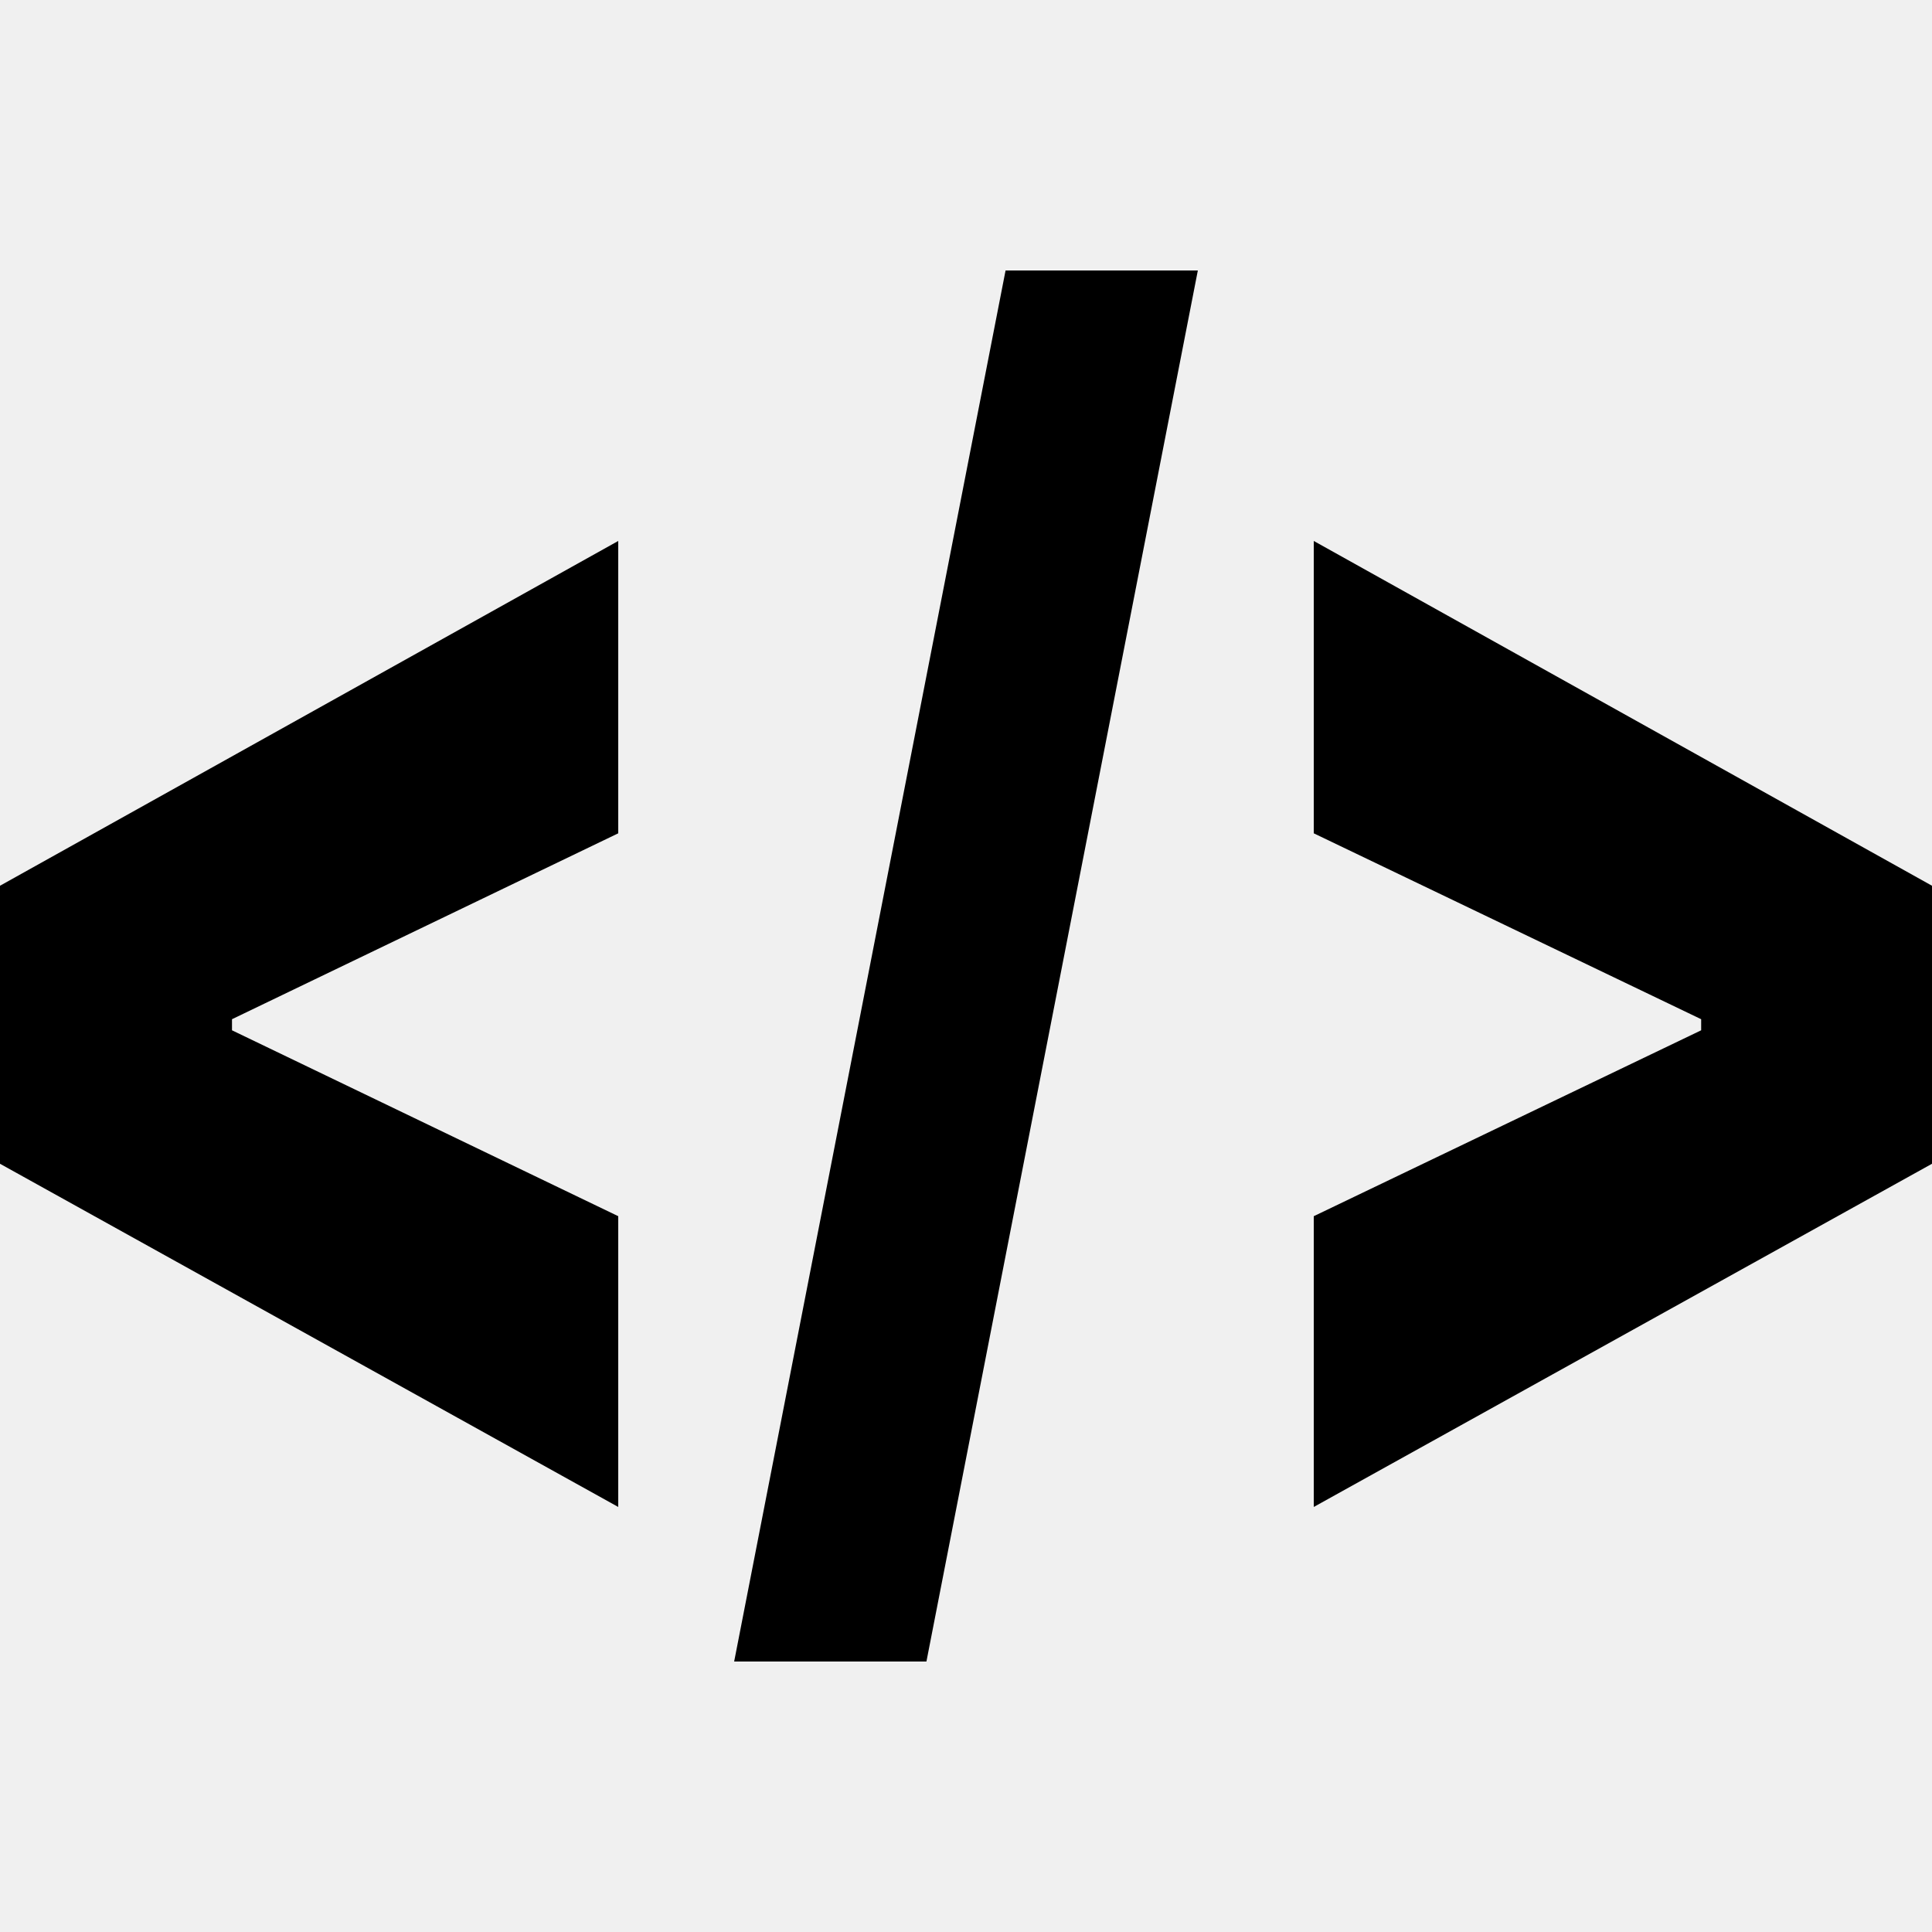
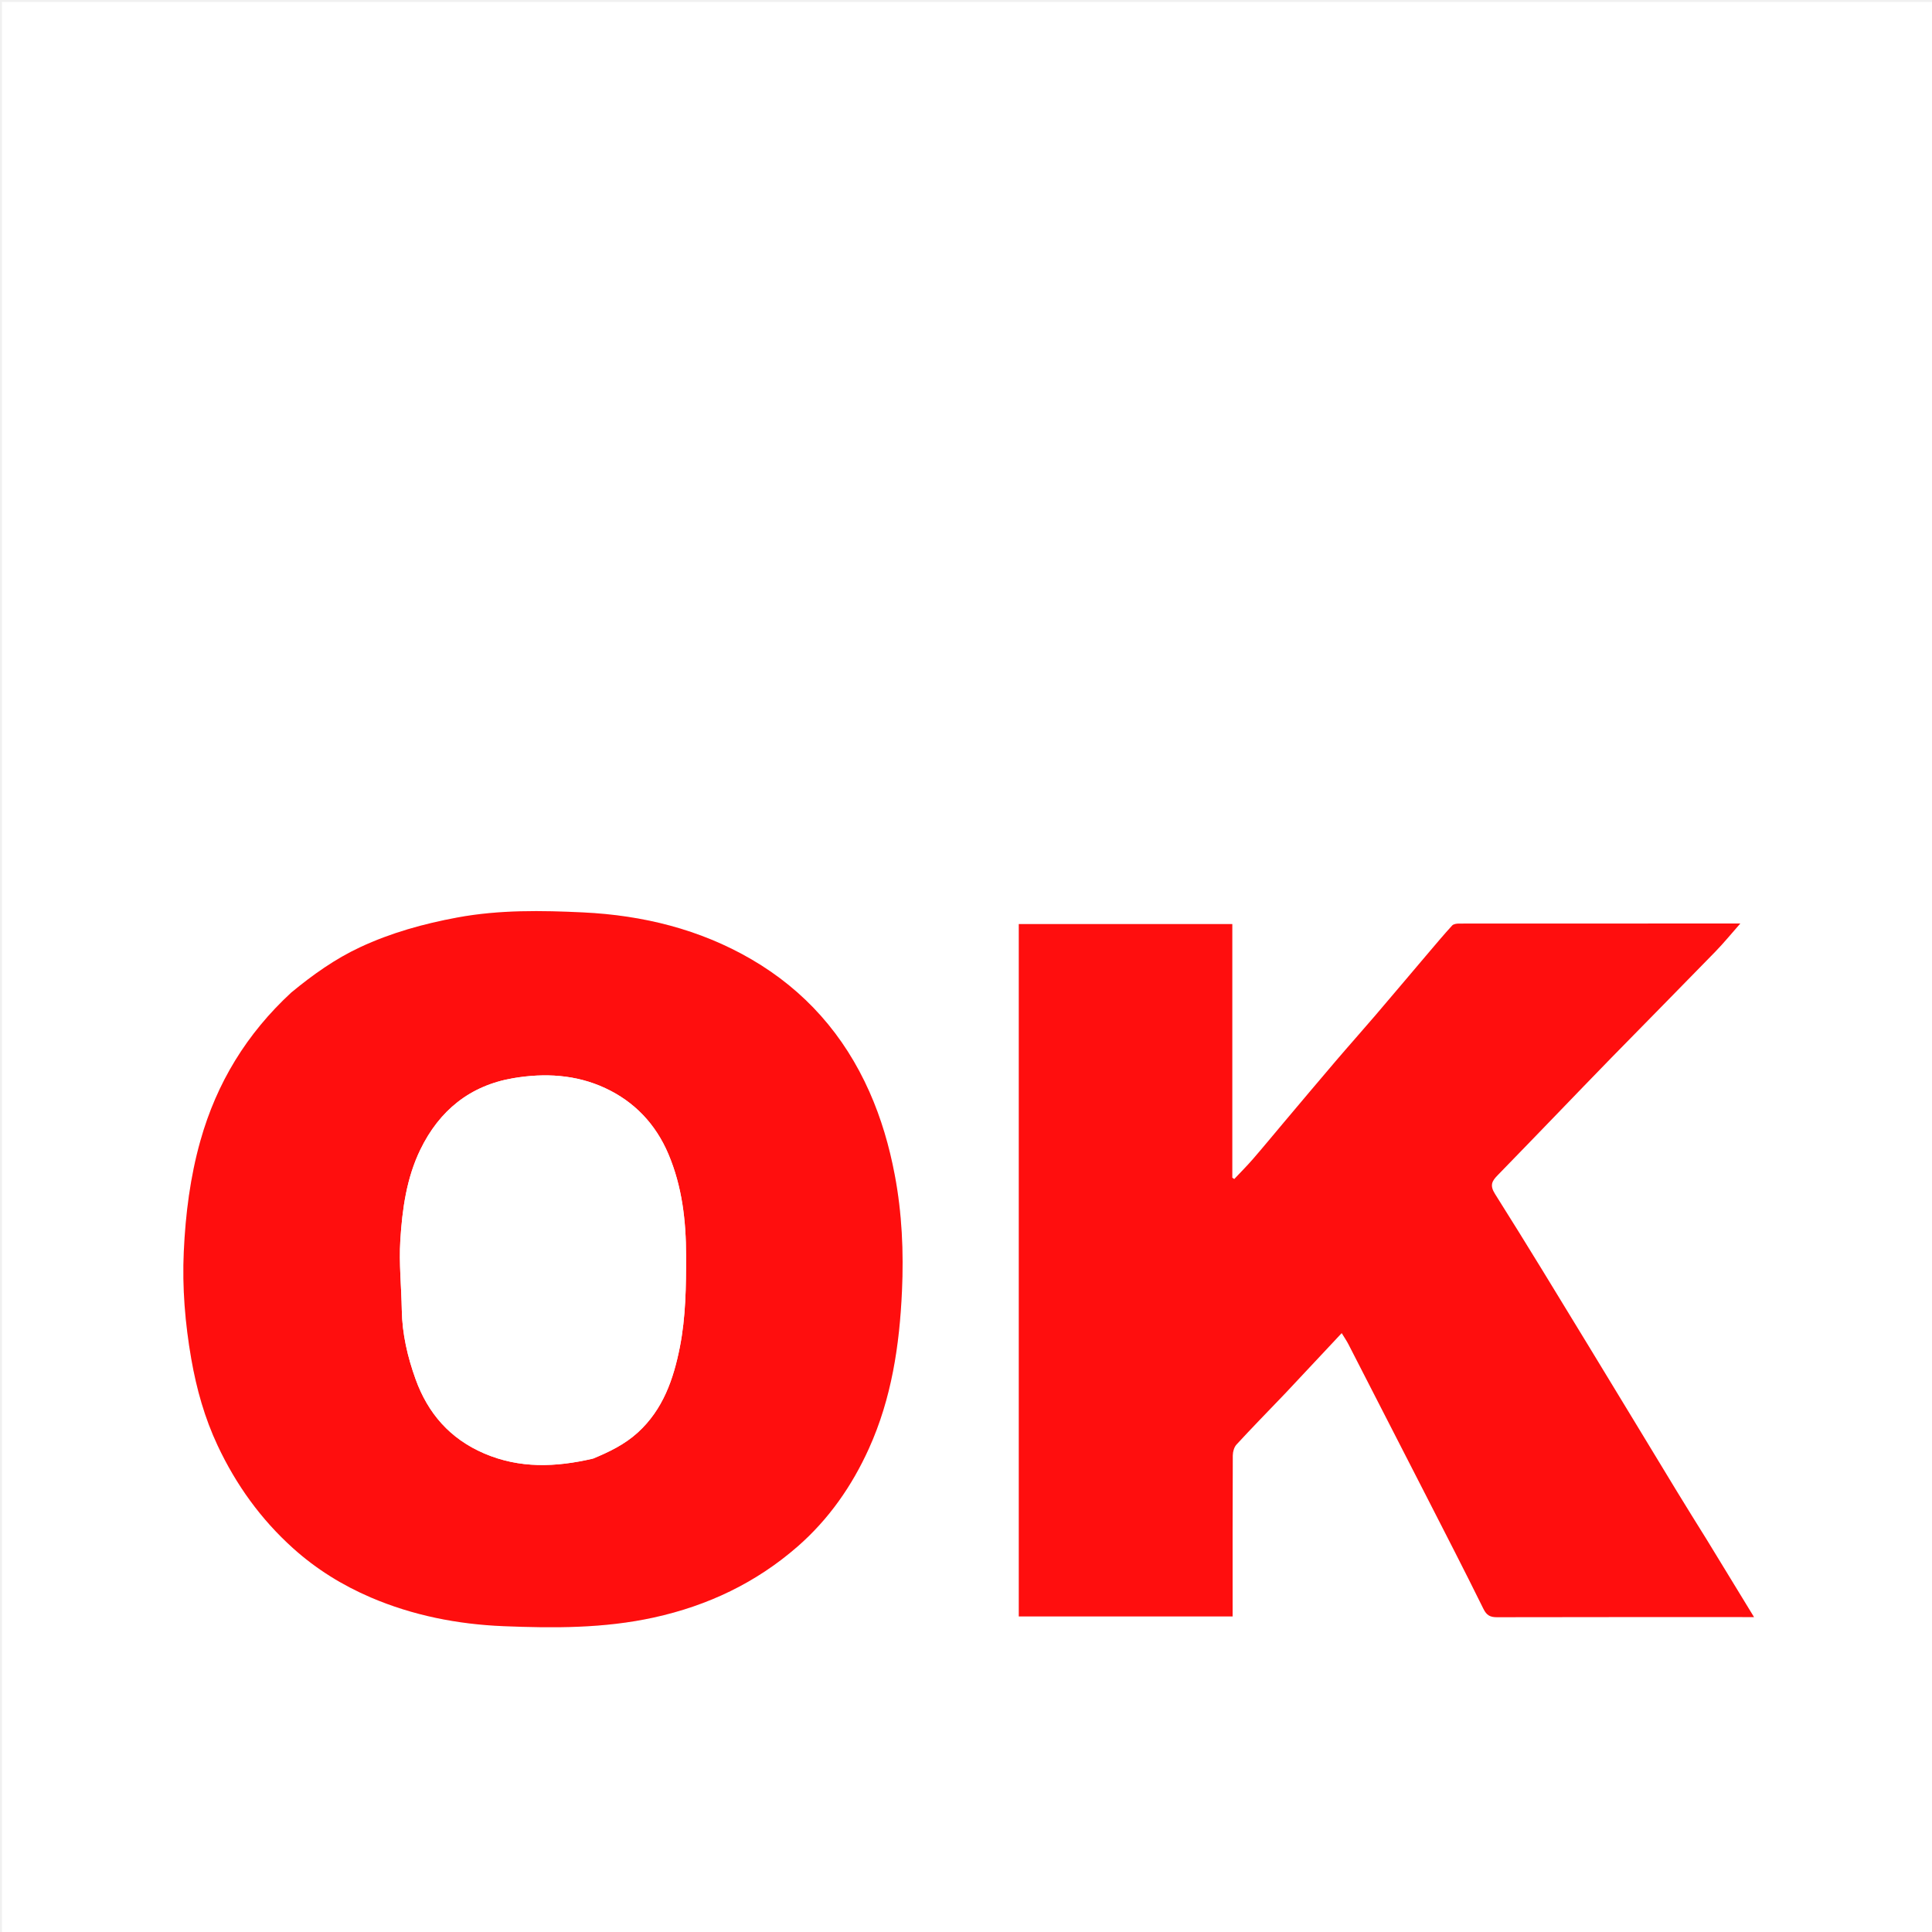
- <svg xmlns="http://www.w3.org/2000/svg" width="50px" height="50px" viewBox="0 0 50 50" version="1.1">
-   <g stroke="none" stroke-width="1" fill="none" fill-rule="evenodd">
-     <polygon fill="#000000" fill-rule="nonzero" points="0 30.118 0 22.923 16 14 16 21.566 6.004 26.377 6.004 26.664 16 31.475 16 39" />
-     <polygon fill="#000000" fill-rule="nonzero" points="31 7 23.976 43 19 43 26.024 7" />
-     <polygon fill="#000000" fill-rule="nonzero" points="50 30.118 34 39 34 31.475 44.026 26.664 44.026 26.377 34 21.566 34 14 50 22.923" />
-   </g>
-   <style>
-         polygon { fill: #000; }
-         @media (prefers-color-scheme: dark) {
-             polygon { fill: #FFF; }
-         }
-     </style>
+ <svg xmlns="http://www.w3.org/2000/svg" version="1.1" id="Layer_1" x="0px" y="0px" width="100%" viewBox="0 0 1000 1000" enable-background="new 0 0 1000 1000" xml:space="preserve">
+   <path fill="#FFFFFF" opacity="1" stroke="none" d=" M939,1001   C626,1001 313.5,1001 1,1001   C1,667.667 1,334.333 1,1   C334.333,1 667.667,1 1001,1   C1001,334.333 1001,667.667 1001,1001   C980.5,1001 960,1001 939,1001  M883.053,796.406   C878.038,788.285 872.975,780.193 868.016,772.038   C852.797,747.014 837.663,721.939 822.412,696.935   C806.319,670.55 790.312,644.108 773.808,617.982   C770.959,613.47 772.276,611.273 775.152,608.323   C785.234,597.98 795.256,587.581 805.298,577.199   C814.876,567.297 824.403,557.345 834.034,547.496   C851.938,529.185 869.948,510.979 887.807,492.625   C892.247,488.062 896.28,483.103 900.787,478   C851.877,478 803.545,477.993 755.213,478.041   C753.996,478.042 752.352,478.259 751.635,479.042   C747.428,483.638 743.417,488.413 739.381,493.162   C730.147,504.024 720.974,514.938 711.704,525.77   C704.977,533.633 698.077,541.349 691.357,549.218   C682.315,559.807 673.367,570.476 664.387,581.119   C659.106,587.378 653.91,593.709 648.547,599.895   C645.448,603.469 642.092,606.818 638.852,610.269   C638.513,610.045 638.174,609.821 637.836,609.597   C637.836,565.838 637.836,522.078 637.836,478.293   C600.733,478.293 564.001,478.293 527.318,478.293   C527.318,597.984 527.318,717.382 527.318,836.656   C564.37,836.656 601.102,836.656 638,836.656   C638,834.491 638,832.669 638,830.847   C638,805.013 637.959,779.18 638.083,753.347   C638.092,751.429 638.765,749.038 640.015,747.681   C647.763,739.265 655.765,731.081 663.682,722.821   C664.372,722.1 665.068,721.384 665.75,720.656   C675.302,710.464 684.852,700.269 694.462,690.012   C695.788,692.193 696.996,693.93 697.955,695.795   C711.219,721.606 724.469,747.425 737.681,773.263   C747.797,793.048 757.986,812.799 767.814,832.727   C769.5,836.145 771.339,837.072 774.861,837.064   C817.194,836.965 859.527,837 901.861,837   C903.478,837 905.096,837 907.878,837   C899.428,823.134 891.467,810.069 883.053,796.406  M150.541,513.972   C127.708,535.037 112.172,560.44 103.725,590.439   C98.422,609.275 96.022,628.453 95.128,647.822   C94.27,666.433 95.795,685 99.007,703.385   C101.715,718.886 105.93,733.93 112.649,748.222   C122.186,768.508 134.955,786.305 151.71,801.38   C163.736,812.201 177.244,820.545 191.914,826.836   C213.753,836.201 237.017,840.746 260.548,841.703   C286.523,842.758 312.562,842.891 338.393,837.226   C366.439,831.076 391.387,819.199 412.855,800.447   C428.889,786.442 440.939,769.223 449.758,749.73   C461.499,723.777 465.605,696.214 466.863,668.172   C467.765,648.08 466.891,628.005 463.112,608.092   C460.293,593.238 456.132,578.895 450.007,565.107   C436.96,535.735 416.641,512.681 388.906,496.533   C362.147,480.954 332.643,473.761 302.063,472.276   C280.336,471.221 258.447,470.875 236.756,474.888   C219.328,478.114 202.432,482.795 186.385,490.285   C173.512,496.294 161.996,504.472 150.541,513.972  z" />
+   <path fill="#FF0E0E" opacity="1" stroke="none" d=" M883.279,796.705   C891.467,810.069 899.428,823.134 907.878,837   C905.096,837 903.478,837 901.861,837   C859.527,837 817.194,836.965 774.861,837.064   C771.339,837.072 769.5,836.145 767.814,832.727   C757.986,812.799 747.797,793.048 737.681,773.263   C724.469,747.425 711.219,721.606 697.955,695.795   C696.996,693.93 695.788,692.193 694.462,690.012   C684.852,700.269 675.302,710.464 665.75,720.656   C665.068,721.384 664.372,722.1 663.682,722.821   C655.765,731.081 647.763,739.265 640.015,747.681   C638.765,749.038 638.092,751.429 638.083,753.347   C637.959,779.18 638,805.013 638,830.847   C638,832.669 638,834.491 638,836.656   C601.102,836.656 564.37,836.656 527.318,836.656   C527.318,717.382 527.318,597.984 527.318,478.293   C564.001,478.293 600.733,478.293 637.836,478.293   C637.836,522.078 637.836,565.838 637.836,609.597   C638.174,609.821 638.513,610.045 638.852,610.269   C642.092,606.818 645.448,603.469 648.547,599.895   C653.91,593.709 659.106,587.378 664.387,581.119   C673.367,570.476 682.315,559.807 691.357,549.218   C698.077,541.349 704.977,533.633 711.704,525.77   C720.974,514.938 730.147,504.024 739.381,493.162   C743.417,488.413 747.428,483.638 751.635,479.042   C752.352,478.259 753.996,478.042 755.213,478.041   C803.545,477.993 851.877,478 900.787,478   C896.28,483.103 892.247,488.062 887.807,492.625   C869.948,510.979 851.938,529.185 834.034,547.496   C824.403,557.345 814.876,567.297 805.298,577.199   C795.256,587.581 785.234,597.98 775.152,608.323   C772.276,611.273 770.959,613.47 773.808,617.982   C790.312,644.108 806.319,670.55 822.412,696.935   C837.663,721.939 852.797,747.014 868.016,772.038   C872.975,780.193 878.038,788.285 883.279,796.705  z" />
+   <path fill="#FF0E0E" opacity="1" stroke="none" d=" M150.788,513.711   C161.996,504.472 173.512,496.294 186.385,490.285   C202.432,482.795 219.328,478.114 236.756,474.888   C258.447,470.875 280.336,471.221 302.063,472.276   C332.643,473.761 362.147,480.954 388.906,496.533   C416.641,512.681 436.96,535.735 450.007,565.107   C456.132,578.895 460.293,593.238 463.112,608.092   C466.891,628.005 467.765,648.08 466.863,668.172   C465.605,696.214 461.499,723.777 449.758,749.73   C440.939,769.223 428.889,786.442 412.855,800.447   C391.387,819.199 366.439,831.076 338.393,837.226   C312.562,842.891 286.523,842.758 260.548,841.703   C237.017,840.746 213.753,836.201 191.914,826.836   C177.244,820.545 163.736,812.201 151.71,801.38   C134.955,786.305 122.186,768.508 112.649,748.222   C105.93,733.93 101.715,718.886 99.007,703.385   C95.795,685 94.27,666.433 95.128,647.822   C96.022,628.453 98.422,609.275 103.725,590.439   C112.172,560.44 127.708,535.037 150.788,513.711  M307.129,754.96   C315.372,751.484 323.338,747.64 330.085,741.499   C343.186,729.574 348.61,713.848 351.884,697.263   C354.955,681.701 355.129,665.859 355.114,649.997   C355.097,631.849 353.086,614.168 345.963,597.348   C339.404,581.858 328.406,570.251 313.25,563.203   C298.136,556.174 281.946,555.307 265.682,558.061   C243.208,561.867 227.359,574.867 217.559,595.065   C210.443,609.732 208.211,625.821 207.214,641.841   C206.465,653.862 207.763,666.003 207.968,678.093   C208.178,690.439 210.947,702.286 215.082,713.785   C221.467,731.541 232.925,744.717 250.597,752.294   C268.903,760.143 287.474,759.499 307.129,754.96  z" />
+   <path fill="#FFFFFF" opacity="1" stroke="none" d=" M306.716,754.978   C287.474,759.499 268.903,760.143 250.597,752.294   C232.925,744.717 221.467,731.541 215.082,713.785   C210.947,702.286 208.178,690.439 207.968,678.093   C207.763,666.003 206.465,653.862 207.214,641.841   C208.211,625.821 210.443,609.732 217.559,595.065   C227.359,574.867 243.208,561.867 265.682,558.061   C281.946,555.307 298.136,556.174 313.25,563.203   C328.406,570.251 339.404,581.858 345.963,597.348   C353.086,614.168 355.097,631.849 355.114,649.997   C355.129,665.859 354.955,681.701 351.884,697.263   C348.61,713.848 343.186,729.574 330.085,741.499   C323.338,747.64 315.372,751.484 306.716,754.978  z" />
</svg>
